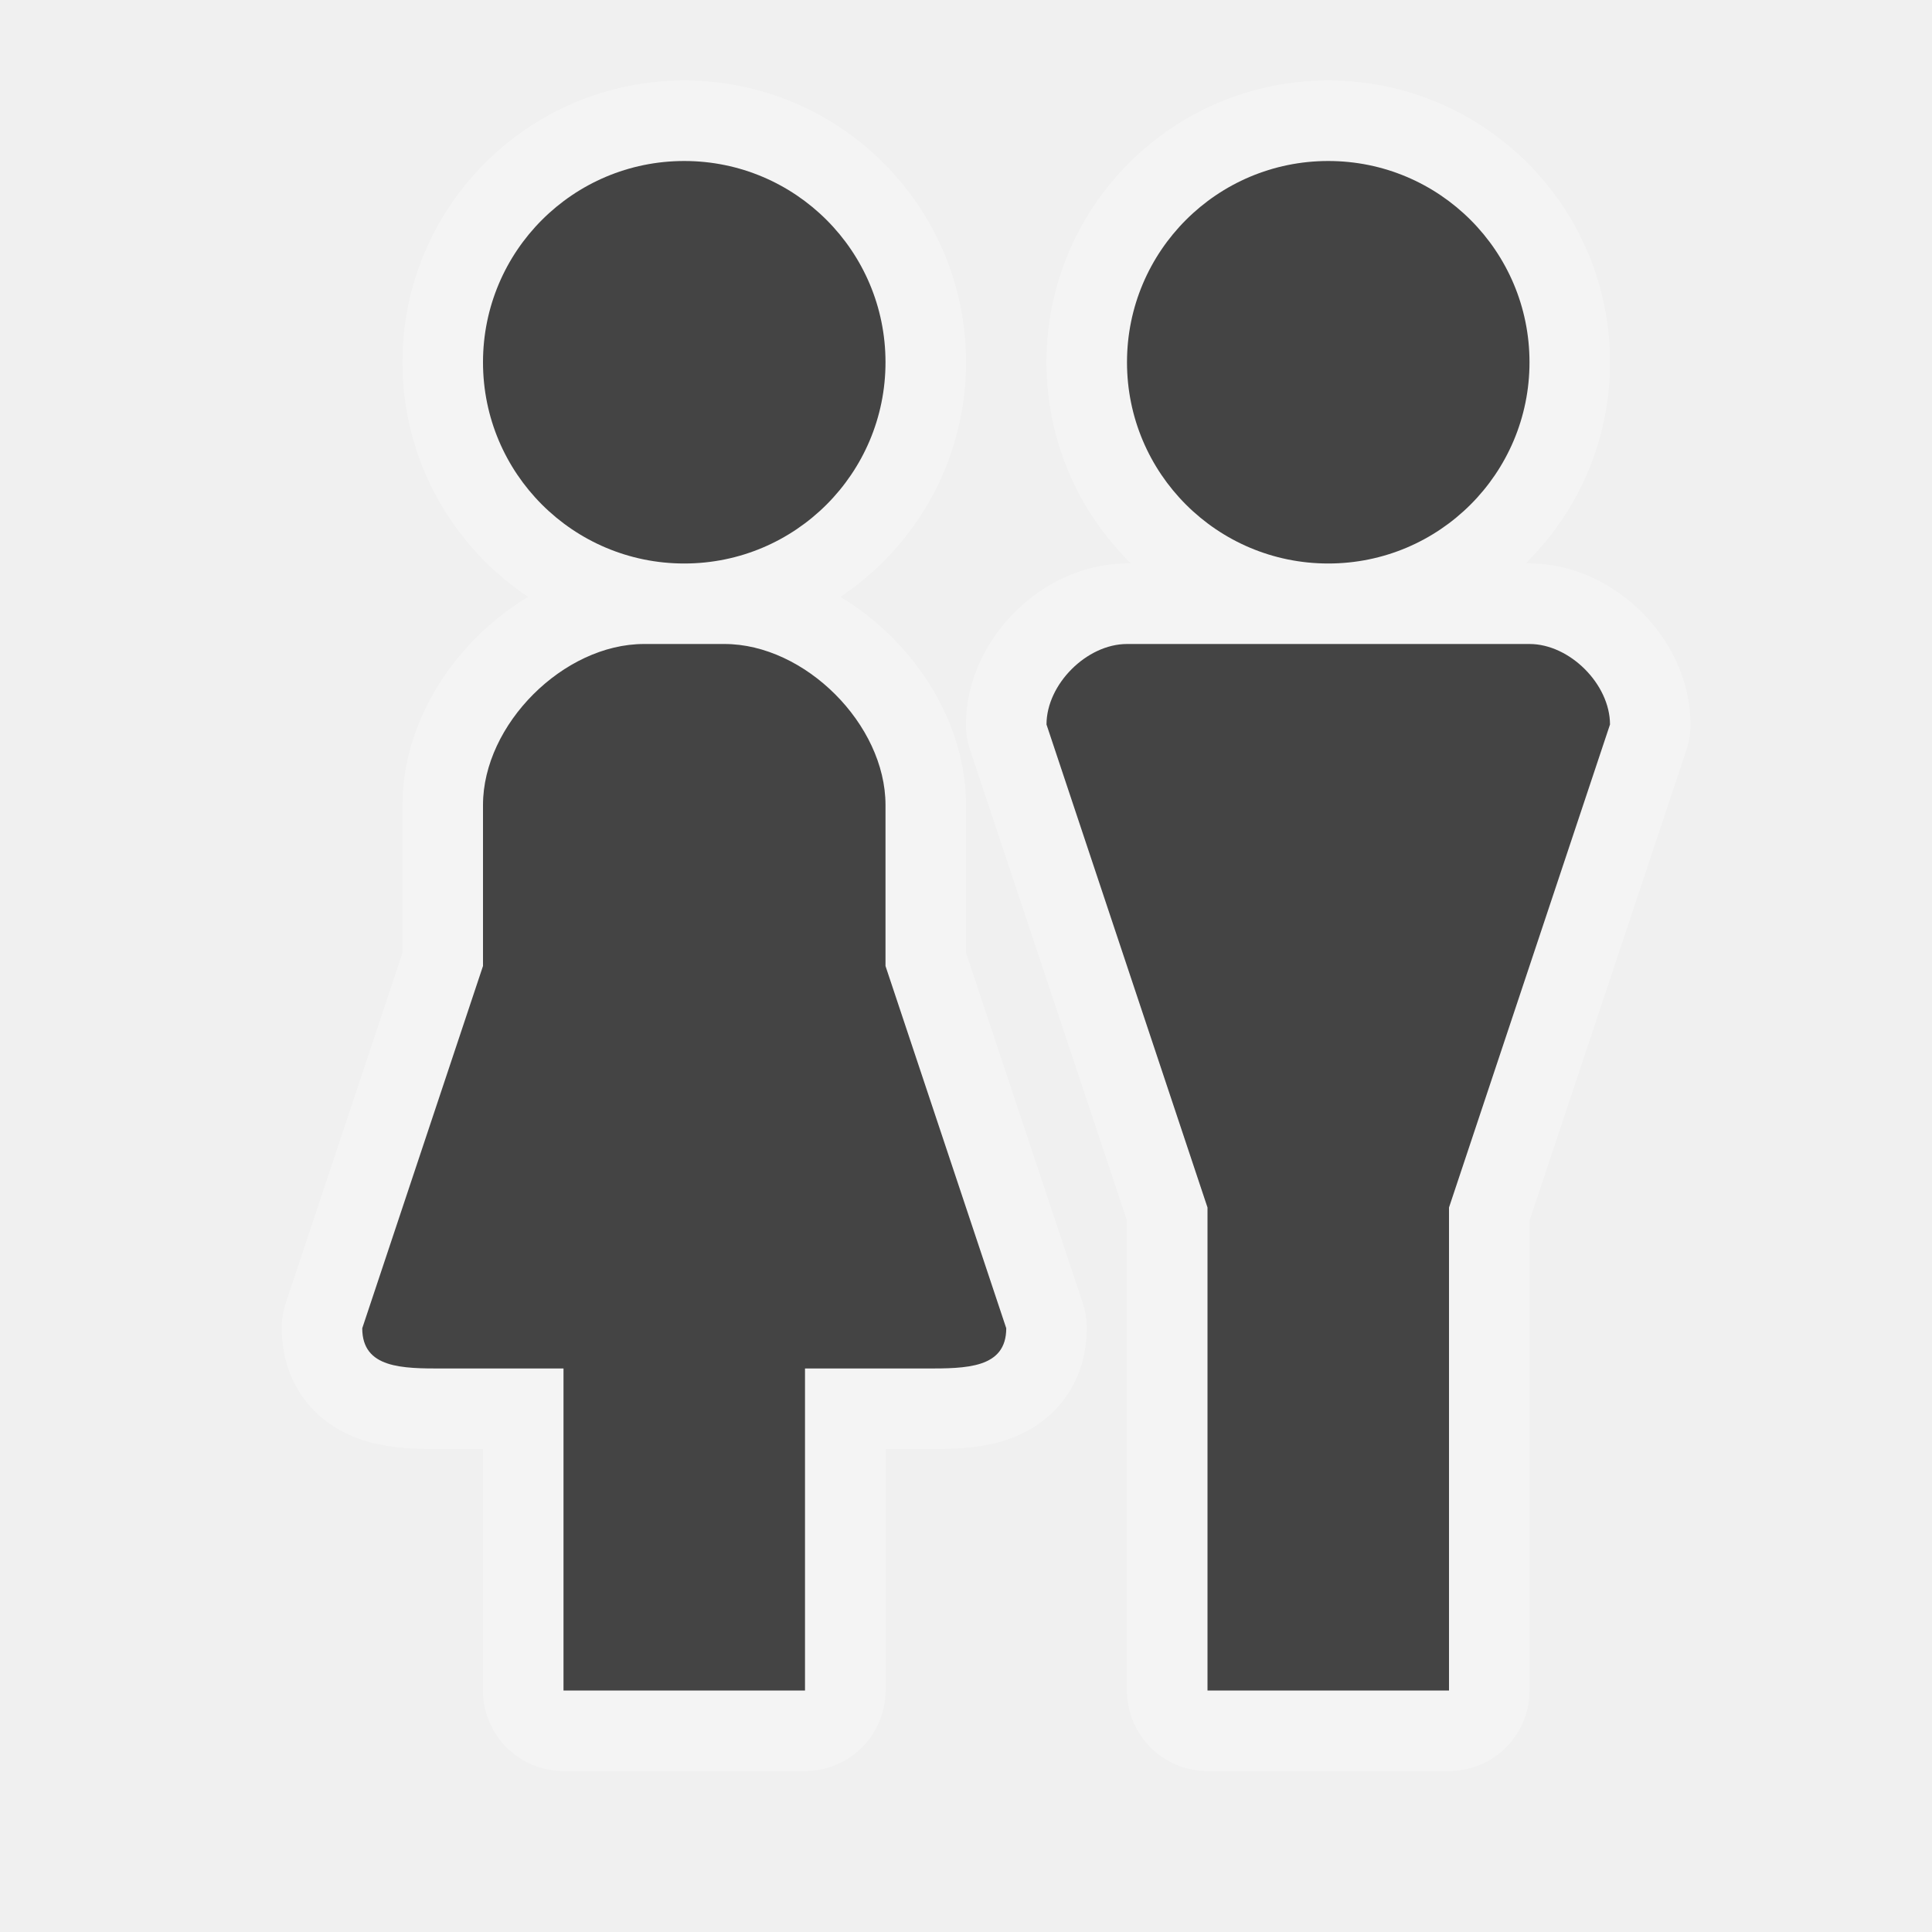
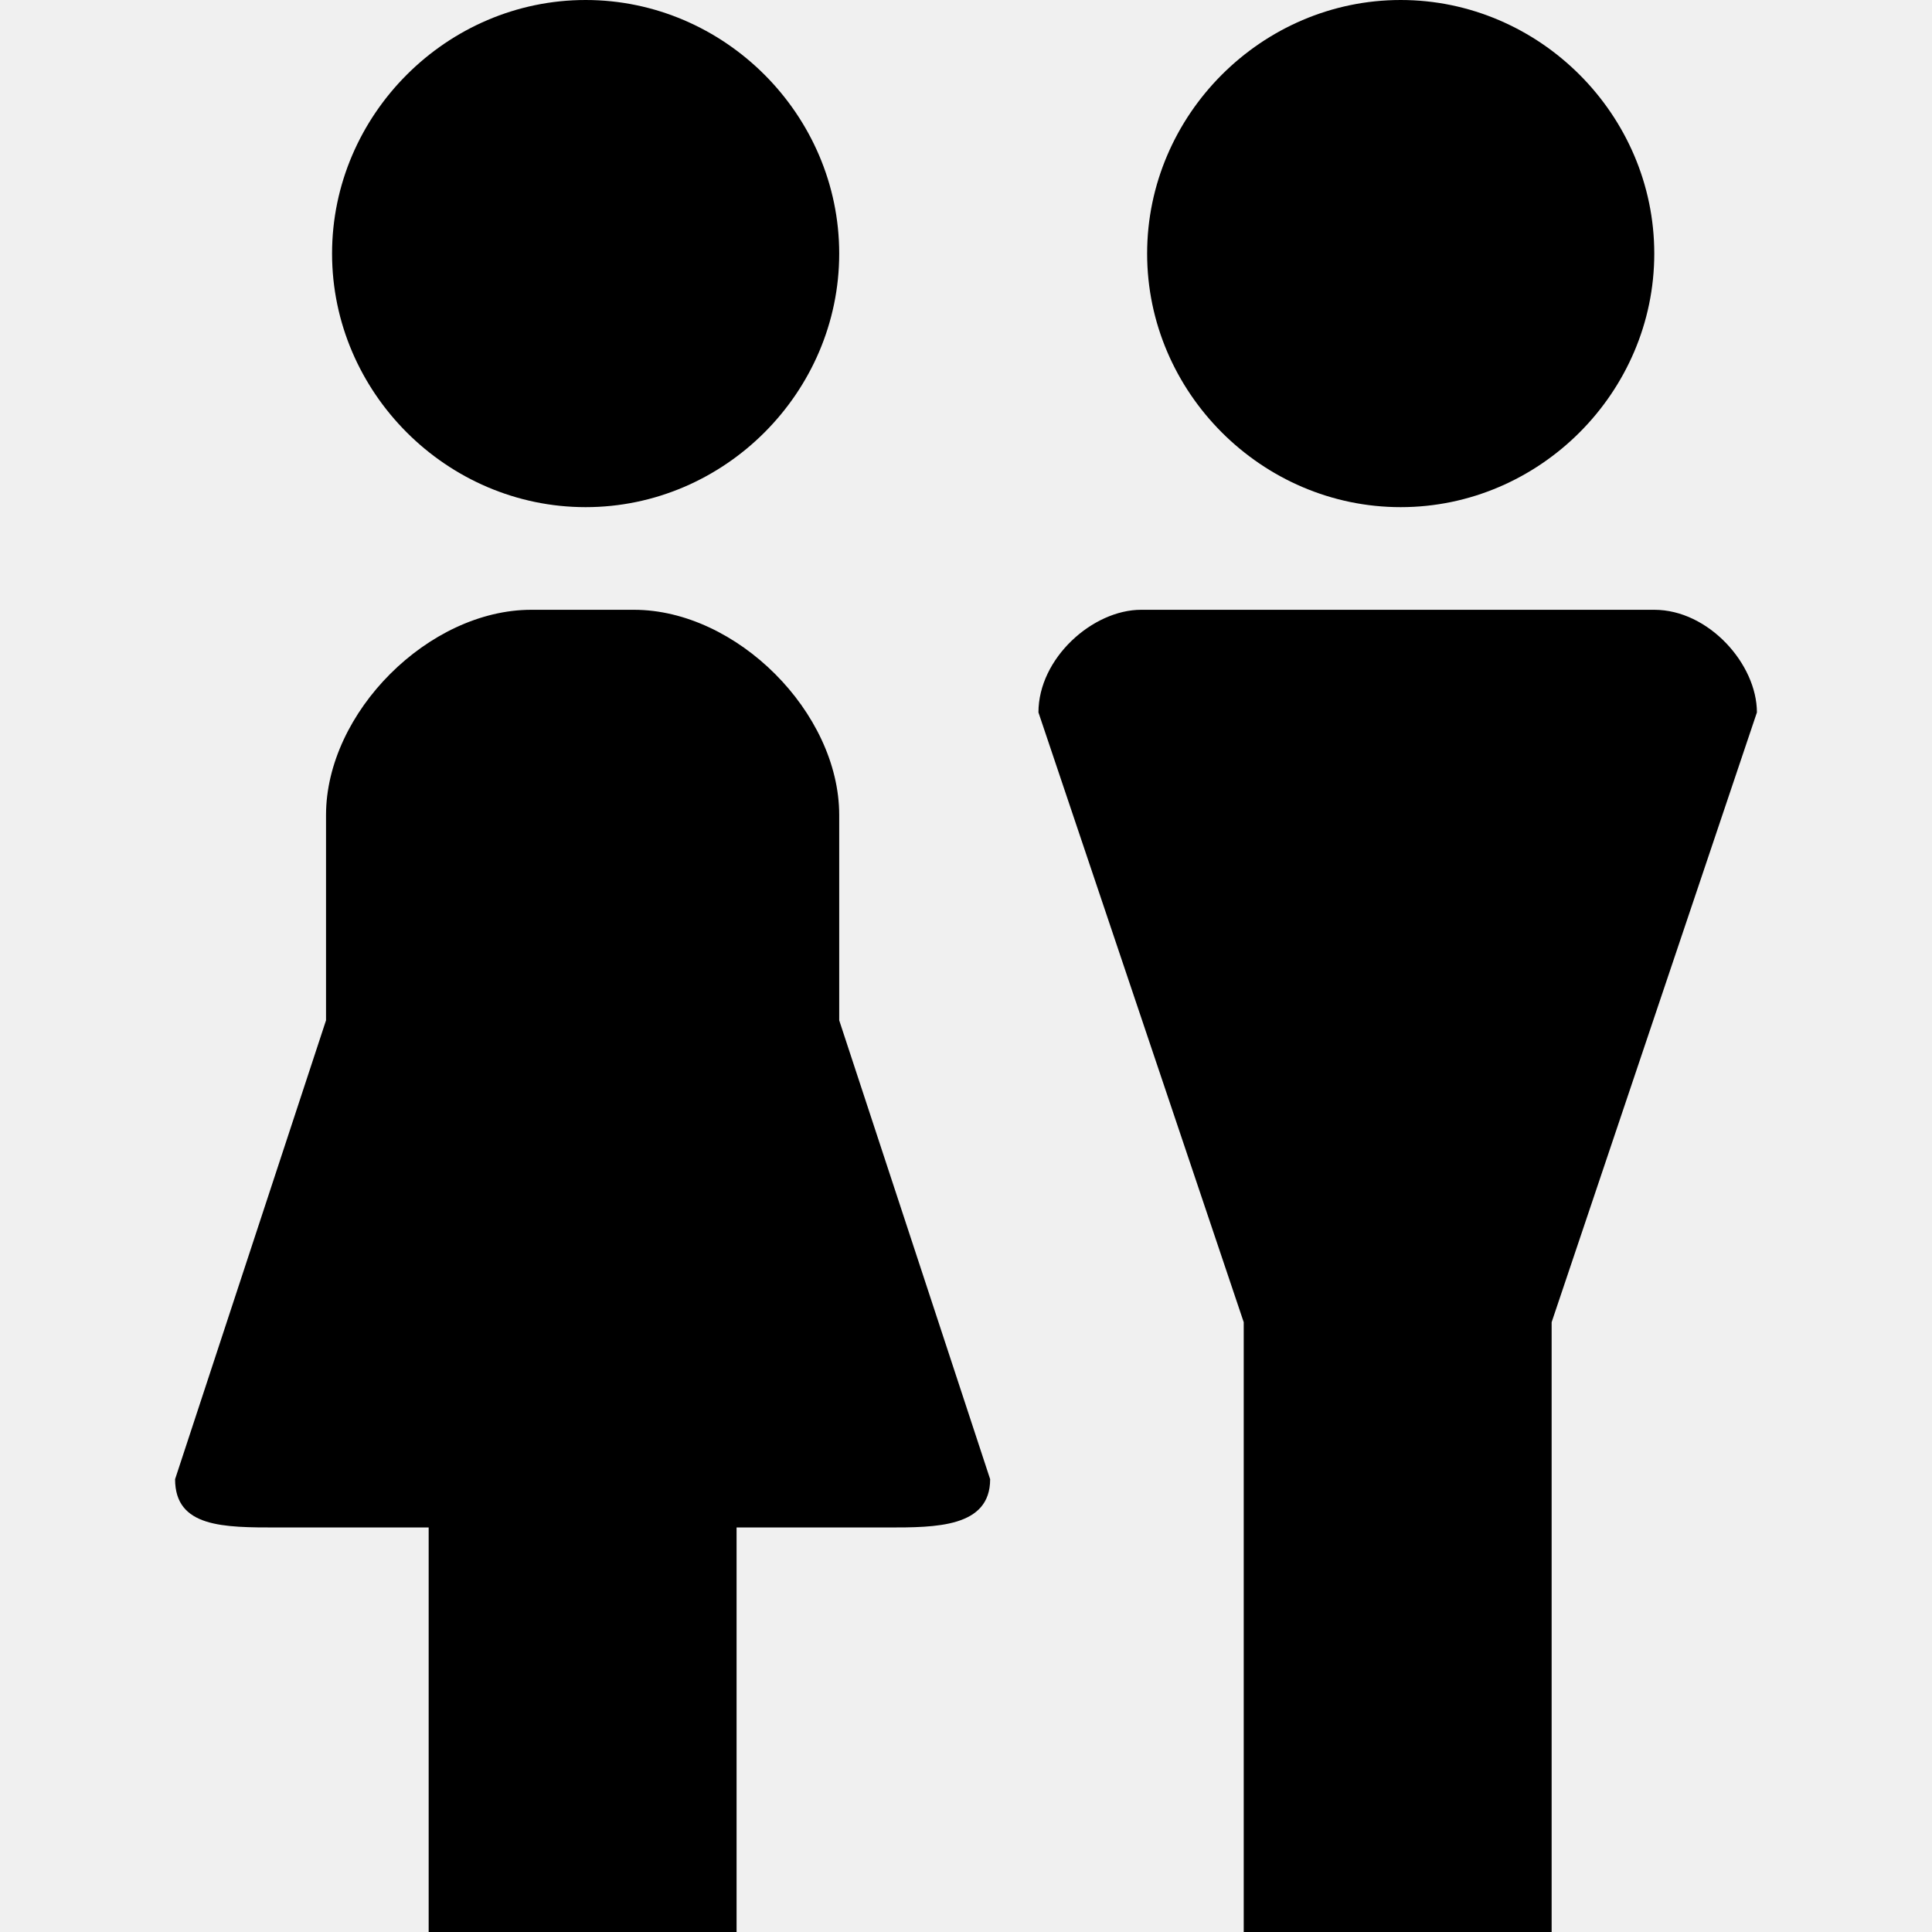
- <svg xmlns="http://www.w3.org/2000/svg" version="1.1" width="24" height="24" id="svg4460">
-   <defs id="defs4462" />
-   <g transform="translate(0,-1028.362)" id="layer1">
-     <g transform="translate(-318,-262)" id="toilets-24" style="display:inline">
-       <path d="m 446.5,242 c -1.381,0 -2.5,1.119 -2.5,2.5 0,1.381 1.119,2.5 2.5,2.5 1.381,0 2.5,-1.119 2.5,-2.5 0,-1.381 -1.119,-2.5 -2.5,-2.5 z m 8,0 c -1.381,0 -2.5,1.119 -2.5,2.5 0,1.381 1.119,2.5 2.5,2.5 1.381,0 2.5,-1.119 2.5,-2.5 0,-1.381 -1.119,-2.5 -2.5,-2.5 z m -8.5,6 c -1,0 -2,1 -2,2 l 0,2 -1.5,4.5 c 0,0.5 0.5,0.5 1,0.5 l 1.5,0 0,4 3,0 0,-4 1.5,0 c 0.5,0 1,0 1,-0.5 l -1.5,-4.5 0,-2 c 0,-1 -1,-2 -2,-2 z m 6,0 c -0.5,0 -1,0.5 -1,1 l 2,6 0,2 0,4 3,0 0,-4 0,-2 2,-6 c 0,-0.5 -0.5,-1 -1,-1 z" transform="translate(-120,1050.362)" id="path7711" style="opacity:0.3;color:#000000;fill:none;stroke:#ffffff;stroke-width:2;stroke-linecap:round;stroke-linejoin:round;stroke-miterlimit:4;stroke-opacity:1;stroke-dasharray:none;stroke-dashoffset:0;marker:none;visibility:visible;display:inline;overflow:visible;enable-background:accumulate" />
-       <path d="m 446.5,242 c -1.381,0 -2.5,1.119 -2.5,2.5 0,1.381 1.119,2.5 2.5,2.5 1.381,0 2.5,-1.119 2.5,-2.5 0,-1.381 -1.119,-2.5 -2.5,-2.5 z m 8,0 c -1.381,0 -2.5,1.119 -2.5,2.5 0,1.381 1.119,2.5 2.5,2.5 1.381,0 2.5,-1.119 2.5,-2.5 0,-1.381 -1.119,-2.5 -2.5,-2.5 z m -8.5,6 c -1,0 -2,1 -2,2 l 0,2 -1.5,4.5 c 0,0.5 0.5,0.5 1,0.5 l 1.5,0 0,4 3,0 0,-4 1.5,0 c 0.5,0 1,0 1,-0.5 l -1.5,-4.5 0,-2 c 0,-1 -1,-2 -2,-2 z m 6,0 c -0.5,0 -1,0.5 -1,1 l 2,6 0,2 0,4 3,0 0,-4 0,-2 2,-6 c 0,-0.5 -0.5,-1 -1,-1 z" transform="translate(-120,1050.362)" id="path16479" style="color:#000000;fill:#444444;fill-opacity:1;fill-rule:nonzero;stroke:none;stroke-width:2;marker:none;visibility:visible;display:inline;overflow:visible;enable-background:accumulate" />
-     </g>
-   </g>
-   <rect width="24" height="24" x="0" y="0" id="canvas" style="fill:none;stroke:none;visibility:hidden" />
+ <svg xmlns="http://www.w3.org/2000/svg" version="1.1" id="Layer_1" x="0px" y="0px" viewBox="0 0 32 32" enable-background="new 0 0 32 32" xml:space="preserve">
+   <path id="path16479" fill="#000000" d="M9.7,0C7.4,0,5.5,1.9,5.5,4.2s1.9,4.2,4.2,4.2  s4.2-1.9,4.2-4.2S12,0,9.7,0z M23.2,0c-2.3,0-4.2,1.9-4.2,4.2s1.9,4.2,4.2,4.2s4.2-1.9,4.2-4.2S25.5,0,23.2,0z M8.8,10.1  c-1.7,0-3.4,1.7-3.4,3.4v3.4l-2.5,7.6c0,0.8,0.8,0.8,1.7,0.8h2.5V32h5.1v-6.7h2.5c0.8,0,1.7,0,1.7-0.8l-2.5-7.6v-3.4  c0-1.7-1.7-3.4-3.4-3.4H8.8z M18.9,10.1c-0.8,0-1.7,0.8-1.7,1.7l3.4,10.1v3.4V32h5.1v-6.7v-3.4l3.4-10.1c0-0.8-0.8-1.7-1.7-1.7H18.9  z" />
</svg>
